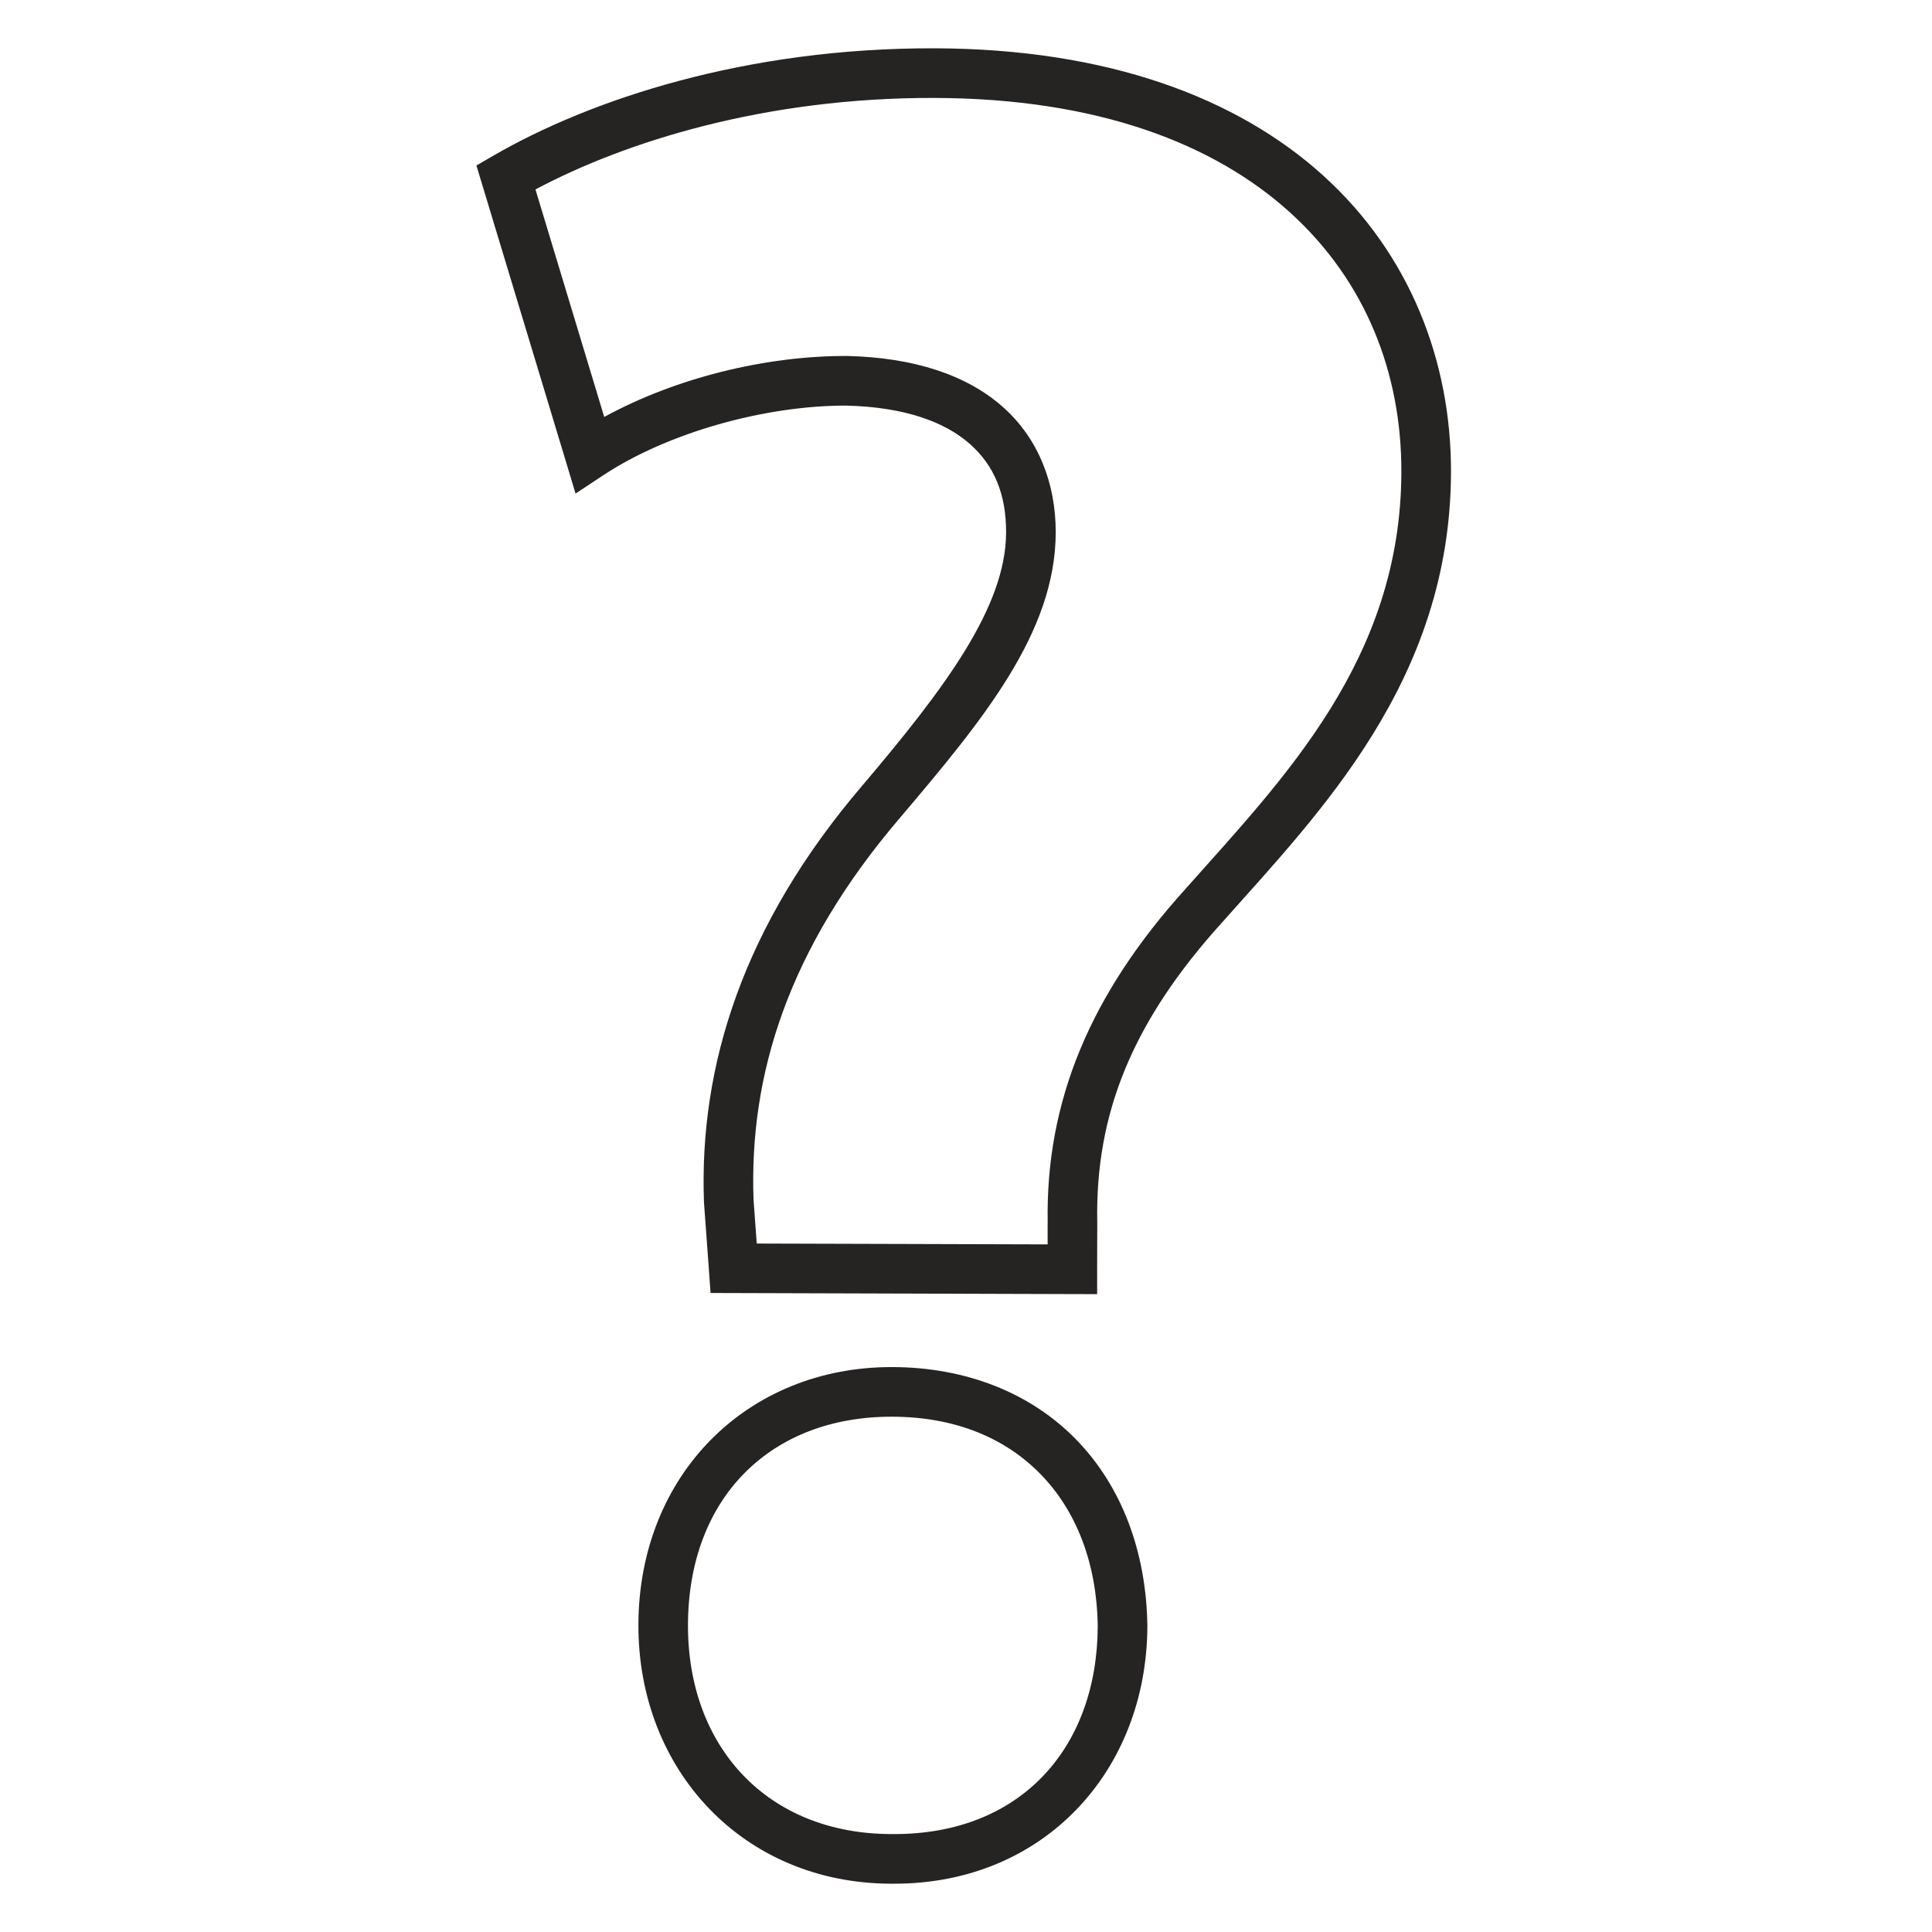
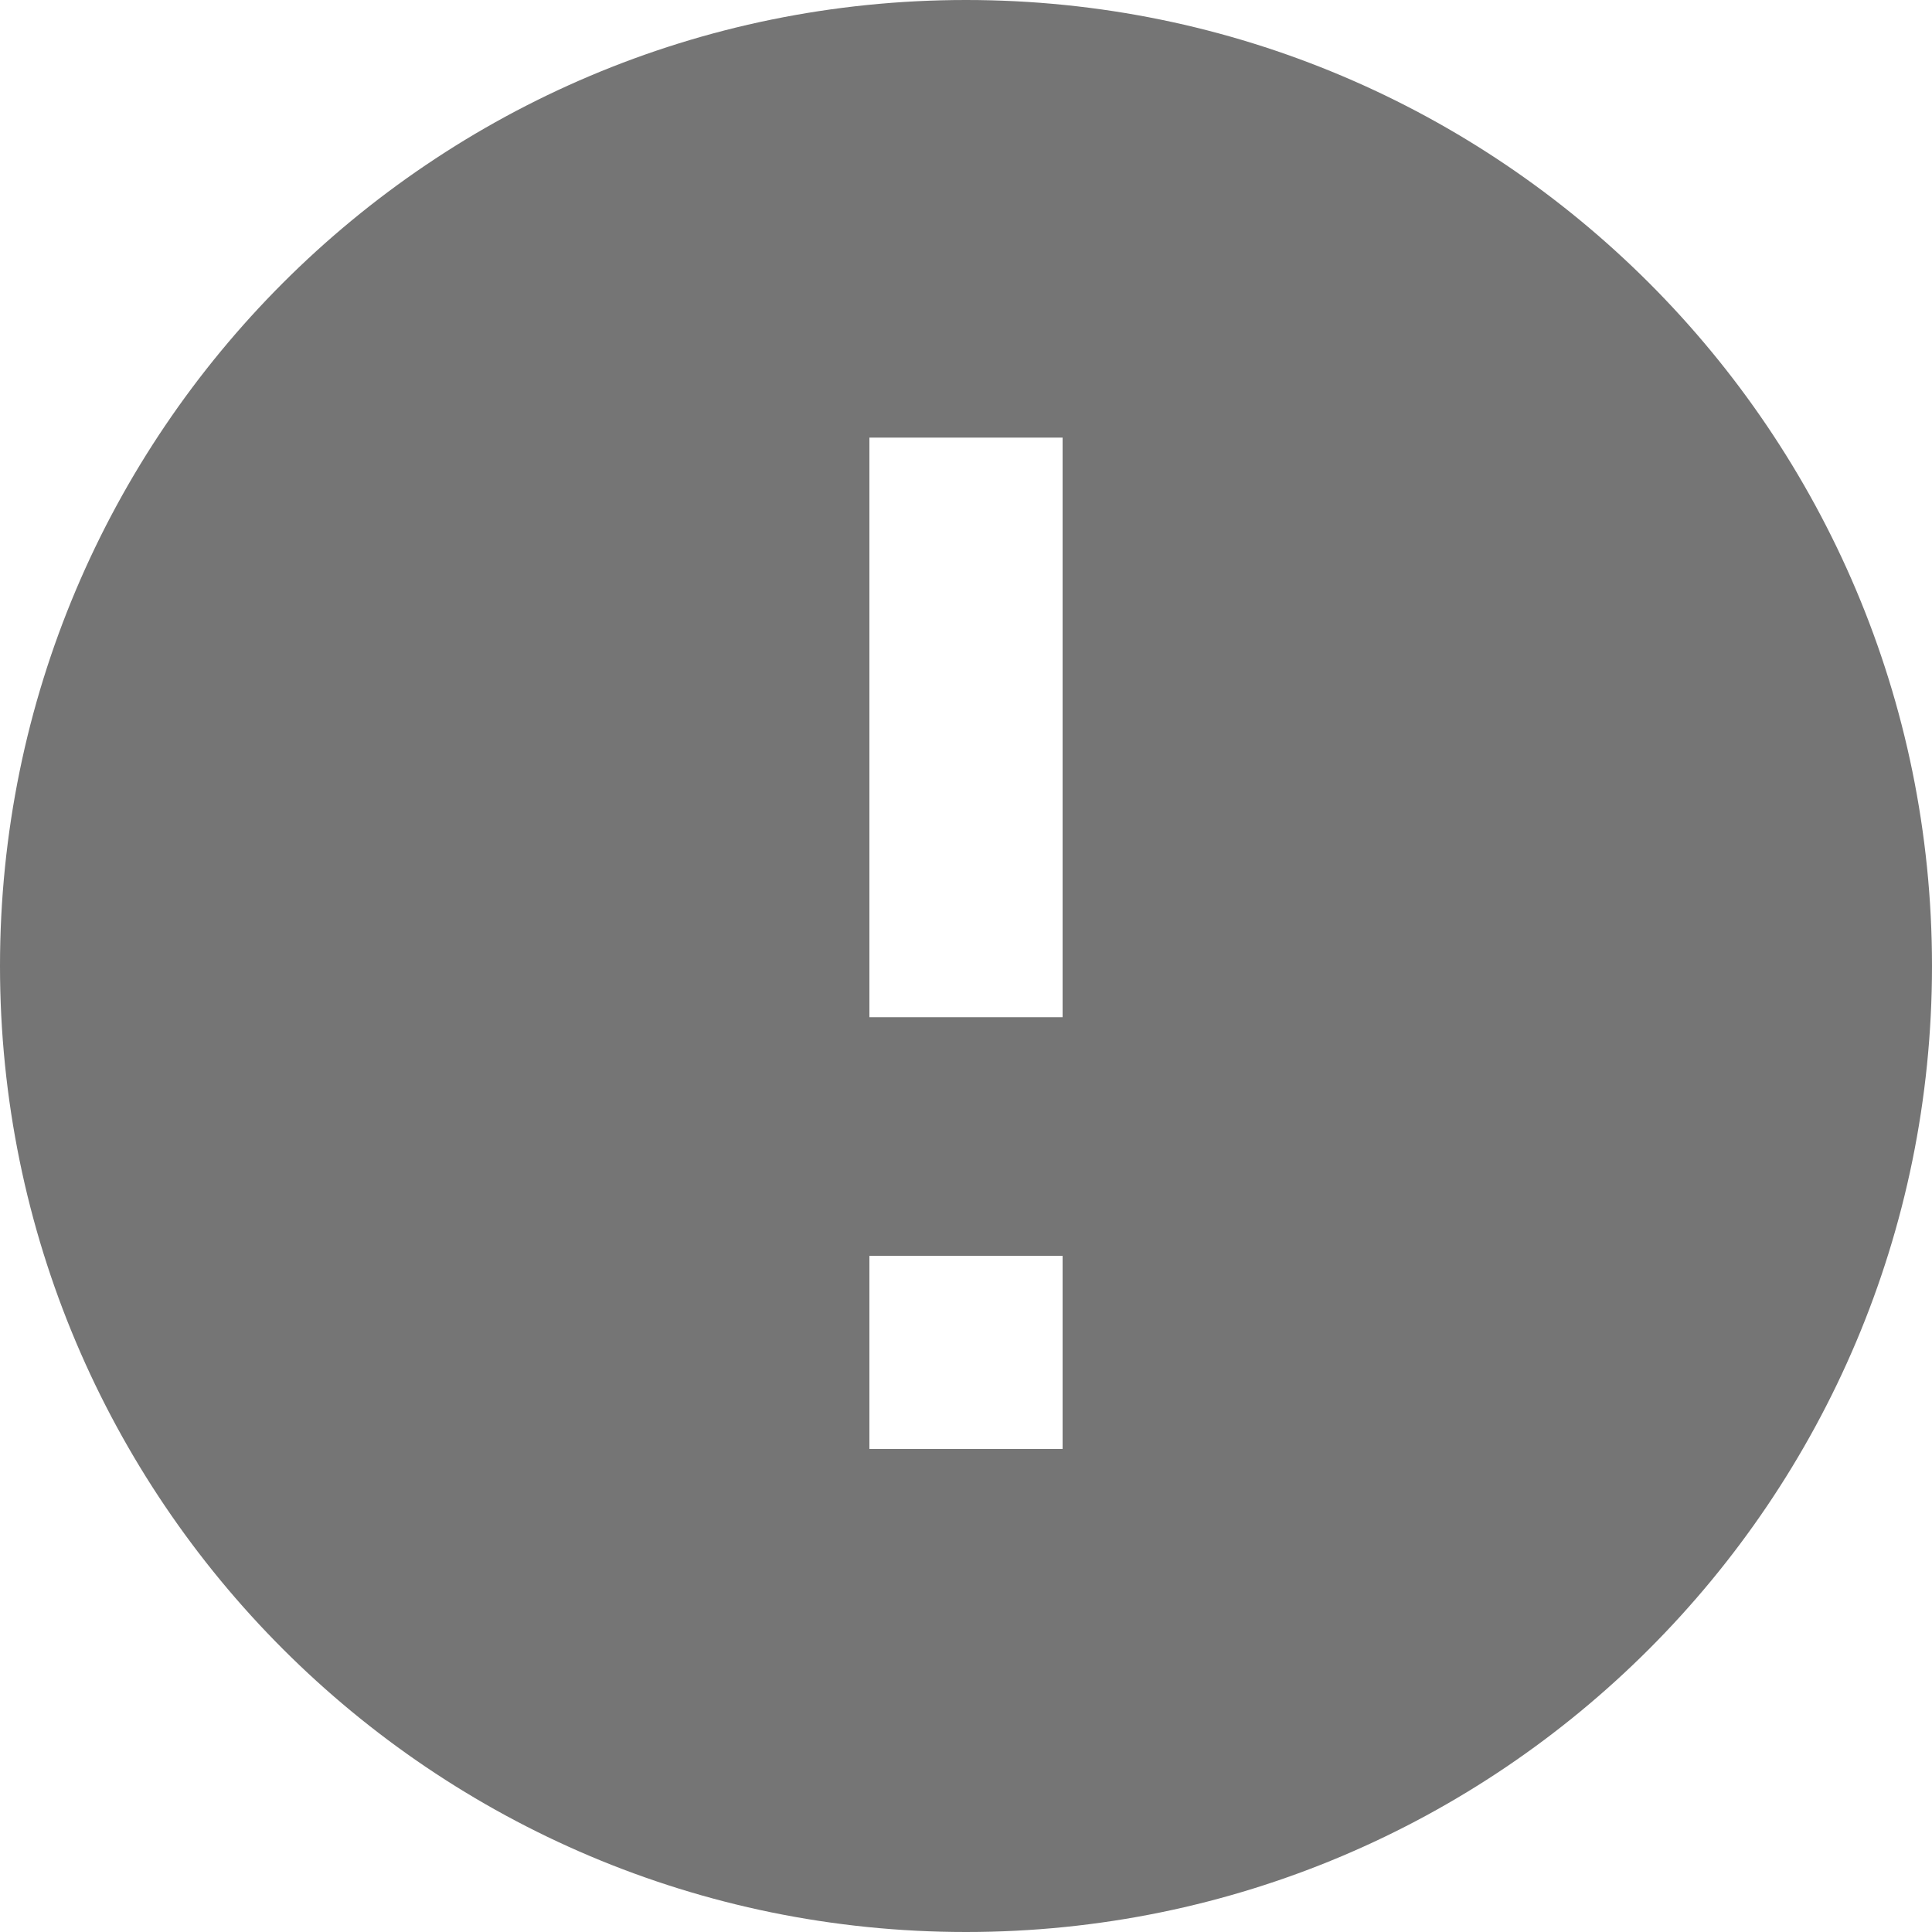
- <svg xmlns="http://www.w3.org/2000/svg" width="1000px" height="1000px" viewBox="0 0 1000 1000" version="1.1" id="svg2">
-   <defs id="defs9" />
-   <path style="font-size:medium;font-style:normal;font-variant:normal;font-weight:normal;font-stretch:normal;text-indent:0;text-align:start;text-decoration:none;line-height:normal;letter-spacing:normal;word-spacing:normal;text-transform:none;direction:ltr;block-progression:tb;writing-mode:lr-tb;text-anchor:start;baseline-shift:baseline;color:#000000;fill:#262323;fill-opacity:1;stroke:none;stroke-width:25.677;marker:none;visibility:visible;display:inline;overflow:visible;enable-background:accumulate;font-family:Sans;-inkscape-font-specification:Sans" d="M 483.75,25 C 385.752,24.737 305.49,51.557 255.375,80.562 l -8.781,5.094 2.938,9.719 43.406,143.594 4.969,16.5 14.375,-9.5 c 33.208,-21.933 83.273,-36.073 125.594,-36.031 0.087,0.002 0.164,-0.002 0.25,0 30.339,0.76 50.956,8.516 63.75,19.75 12.831,11.266 18.942,26.301 18.875,45.969 -0.132,38.646 -31.899,80.806 -74.406,130.938 -0.01,0.011 -0.021,0.02 -0.031,0.031 -61.681,72.204 -84.566,145.05 -81.938,215.75 l 0.031,0.219 0,0.219 2.531,34.562 0.844,11.875 11.906,0.031 175.312,0.531 12.875,0.031 0,-12.844 0.062,-24 0,-0.125 0,-0.156 c -1.118,-56.573 18.381,-104.294 64.875,-155.562 l 0.031,-0.031 0.062,-0.062 C 683.137,420.509 750.707,352.054 751.031,244.469 751.194,186.829 729.654,131.449 685,90.969 640.346,50.489 573.203,25.264 483.75,25 z m -0.062,25.688 C 568.376,50.937 628.633,74.54 667.75,110 c 39.117,35.46 57.739,83.124 57.594,134.406 -0.292,96.841 -60.647,158.183 -111.562,215.5 -0.034,0.038 -0.06,0.087 -0.094,0.125 -49.389,54.504 -72.575,110.12 -71.406,172.938 l -0.031,0 0,11.125 -150.562,-0.438 -1.656,-22.688 c -2.298,-64.515 17.684,-129.655 75.812,-197.688 l 0.031,-0.031 c 42.828,-50.508 80.386,-95.772 80.562,-147.5 0.087,-25.472 -8.976,-48.969 -27.625,-65.344 -18.649,-16.375 -45.759,-25.337 -80.344,-26.156 l -0.125,0 -0.156,0 C 396.044,184.154 349.67,195.645 312.75,215.812 L 277.156,98.062 C 323.548,73.343 396.034,50.452 483.688,50.688 z m -21.75,656.906 C 386.771,707.37 330.66,763.372 330.438,840.938 330.214,915.939 384.424,974.776 461.125,975 l 0.031,0 0.031,0 1.281,0 c 0.011,3e-5 0.021,-3e-5 0.031,0 77.85,0.207 131.153,-58.477 131.375,-133.344 l 0,-0.094 0,-0.125 c -0.553,-38.573 -13.47,-72.248 -36.688,-96.156 -23.217,-23.908 -56.47,-37.576 -95.25,-37.688 z m -0.094,25.688 c 32.91,0.094 58.732,11.191 76.906,29.906 18.133,18.673 28.918,45.392 29.438,78.406 10e-4,0.074 -10e-4,0.144 0,0.219 -0.281,63.249 -40.189,107.688 -105.625,107.5 l -0.031,0 -0.031,0 -1.281,0 c -0.011,-3e-5 -0.021,3e-5 -0.031,0 C 397.094,949.111 355.906,904.13 356.094,841 c 0.189,-65.815 42.774,-107.906 105.75,-107.719 z" id="path5" />
+ <svg xmlns="http://www.w3.org/2000/svg" id="Layer_1" data-name="Layer 1" viewBox="0 0 20 20">
+   <defs>
+     <style>.cls-1{fill:#757575;}</style>
+   </defs>
+   <path class="cls-1" d="M10,0A10,10,0,1,0,20,10,10,10,0,0,0,10,0Zm1,15H9V13h2Zm0-4.47H9v-6h2Z" />
</svg>
